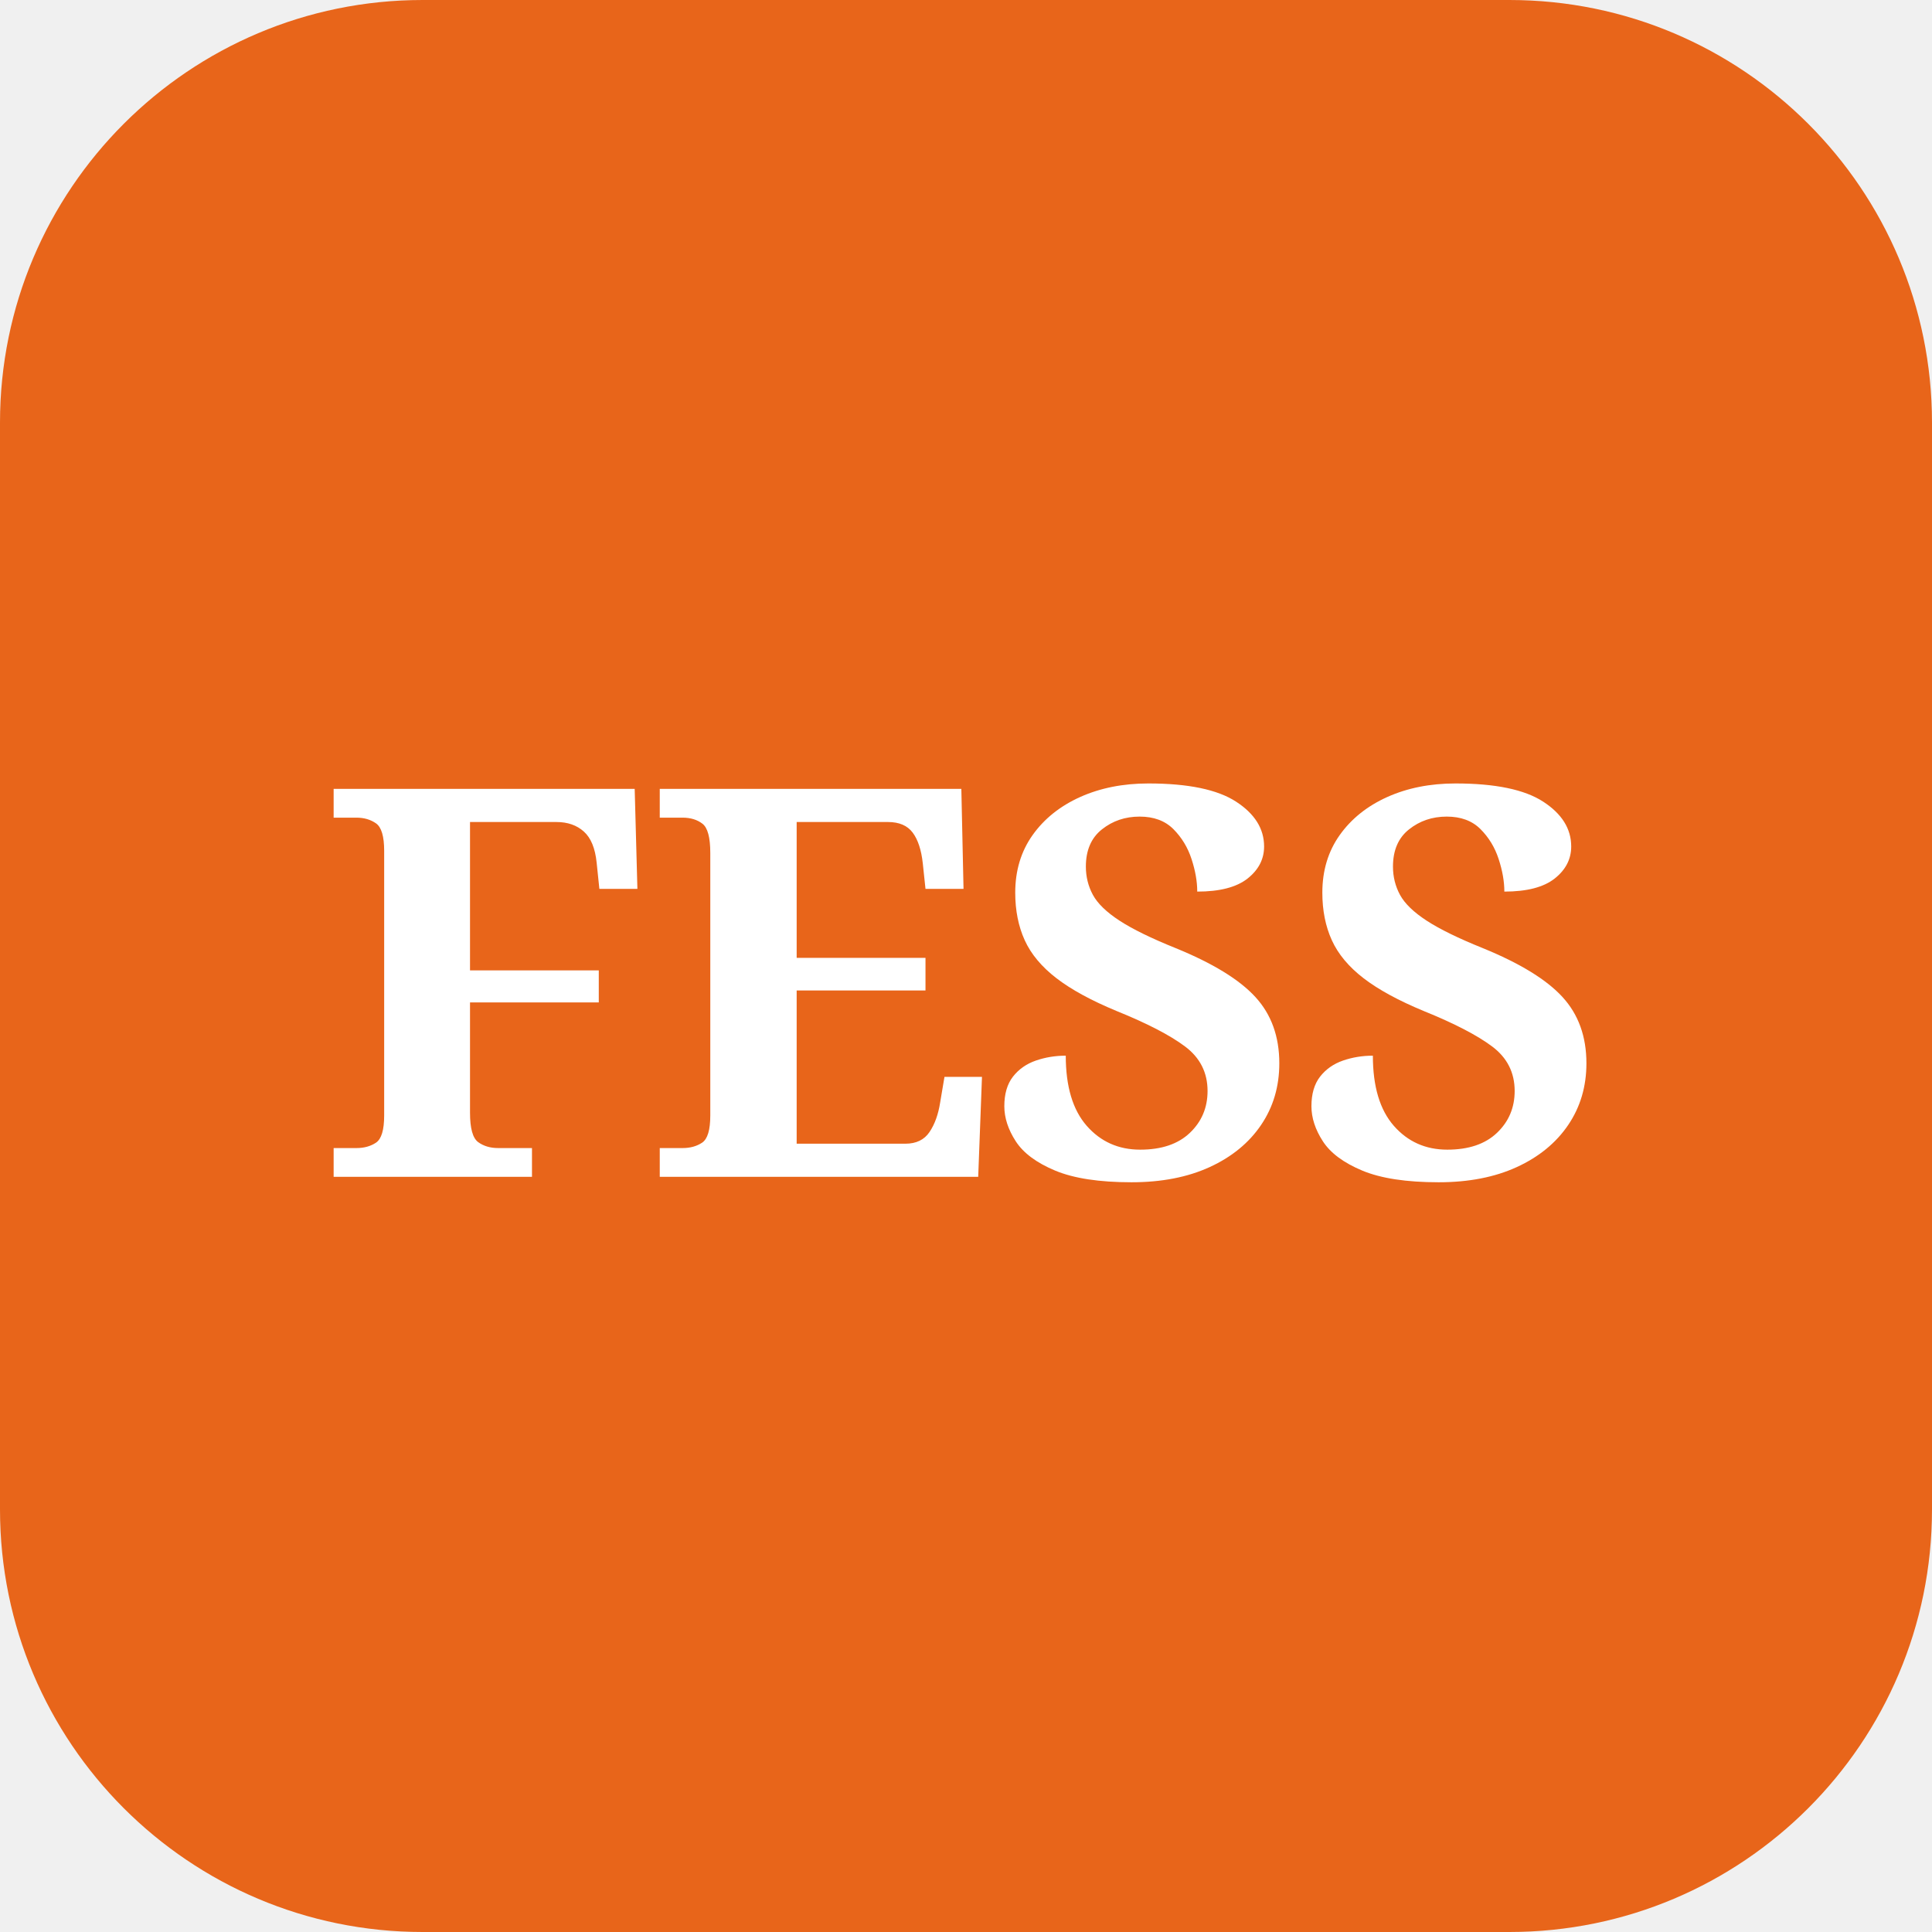
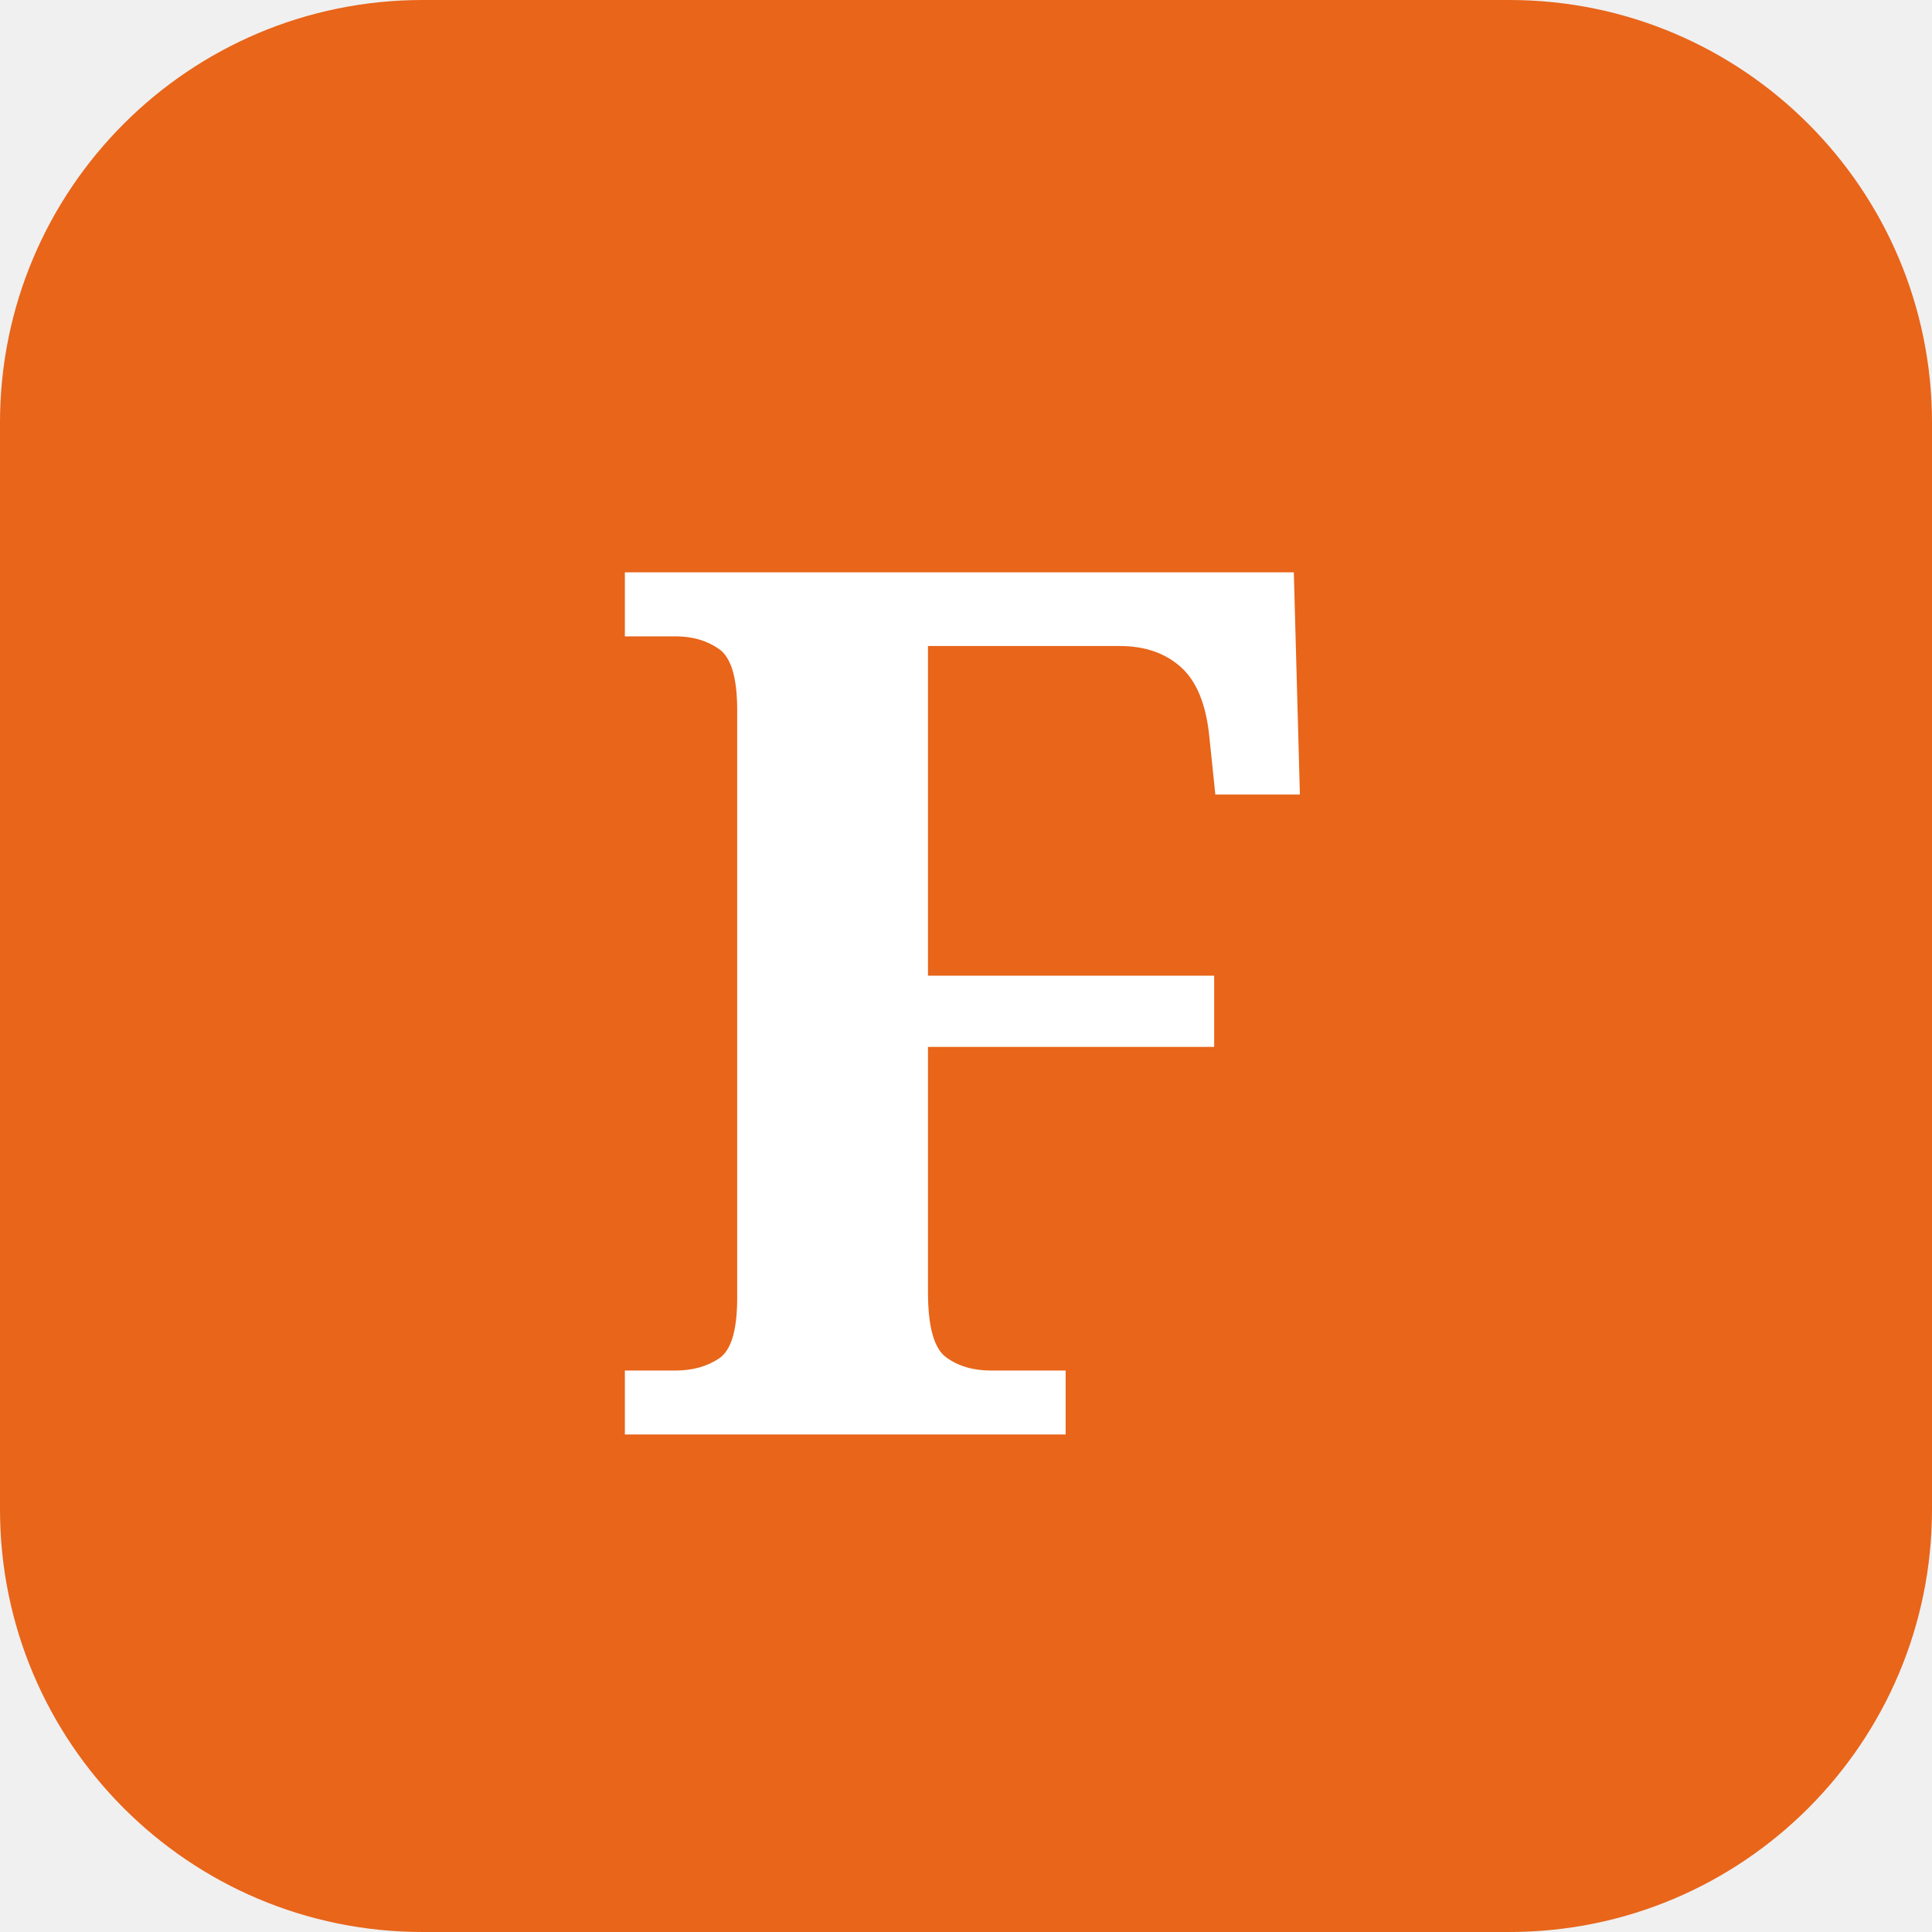
<svg xmlns="http://www.w3.org/2000/svg" width="512" height="512" viewBox="0 0 512 512">
  <rect width="512" height="512" rx="112" fill="#E8651A" />
-   <text x="256" y="256" font-family="'Bitter',Georgia,serif" font-size="144" font-weight="900" fill="white" text-anchor="middle" dominant-baseline="central" letter-spacing="-3">FESS</text>
+   <text x="256" y="256" font-family="'Bitter',Georgia,serif" font-size="320" font-weight="900" fill="white" text-anchor="middle" dominant-baseline="central">F</text>
</svg>
